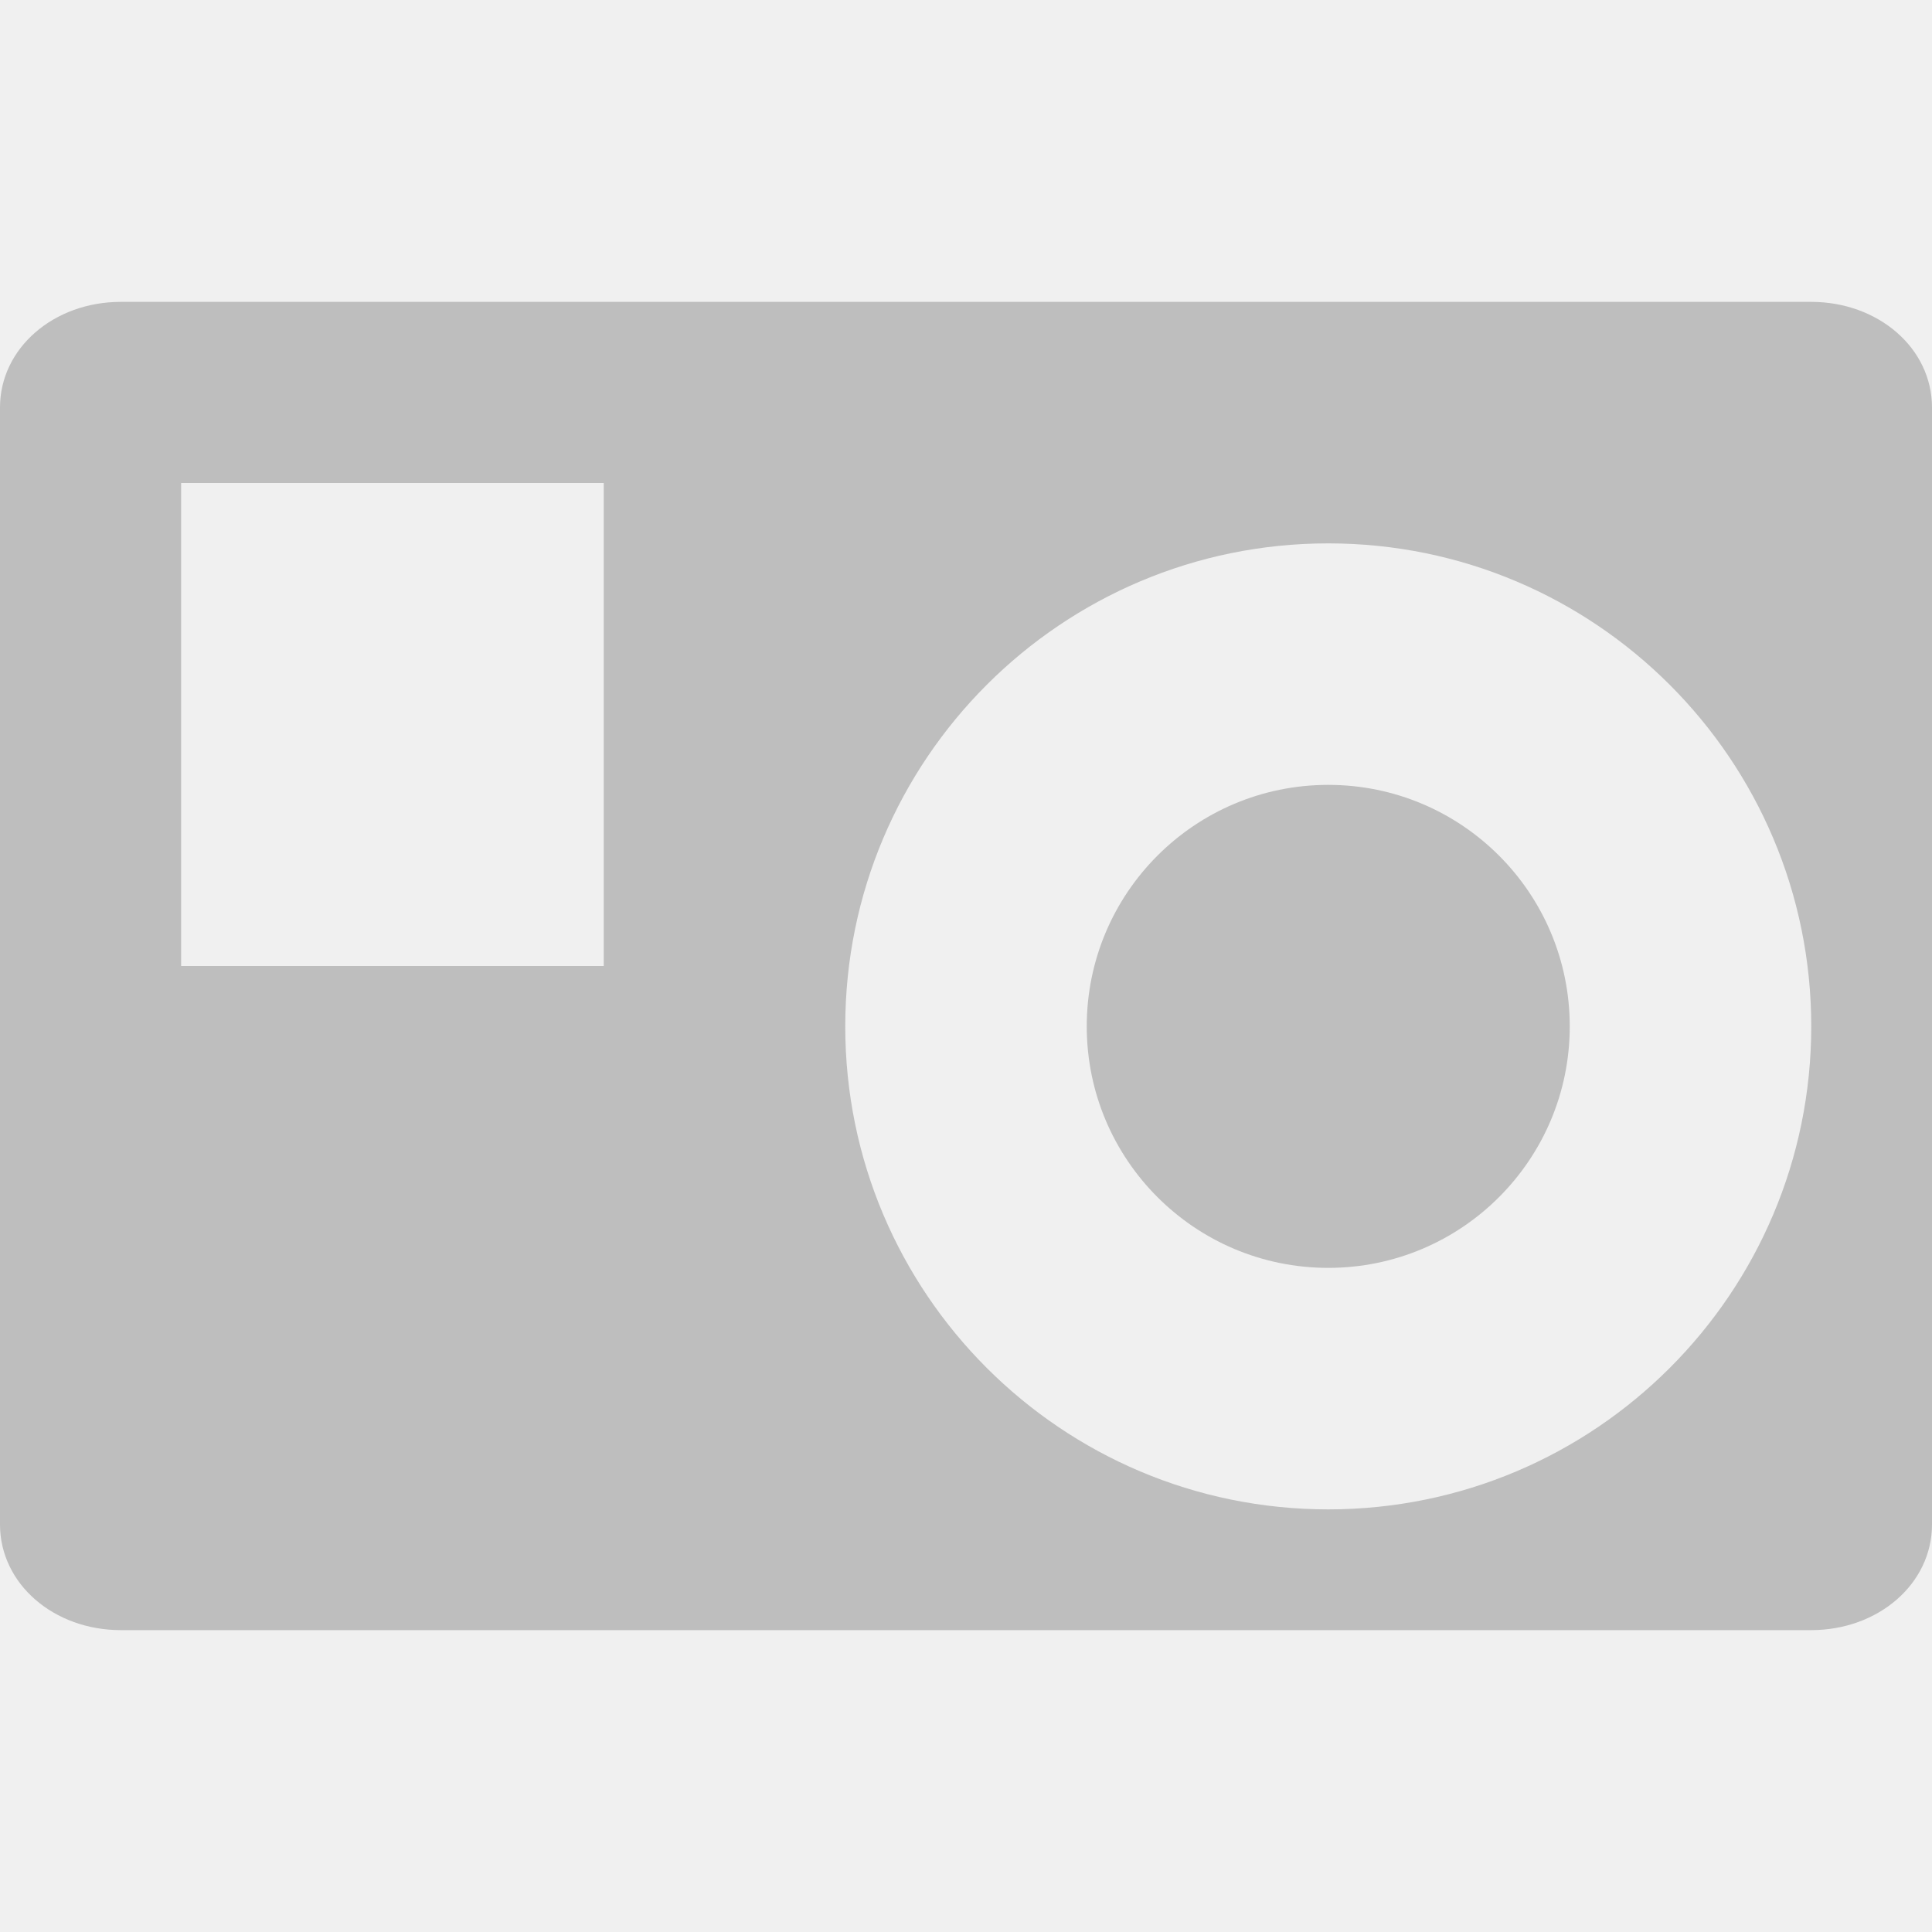
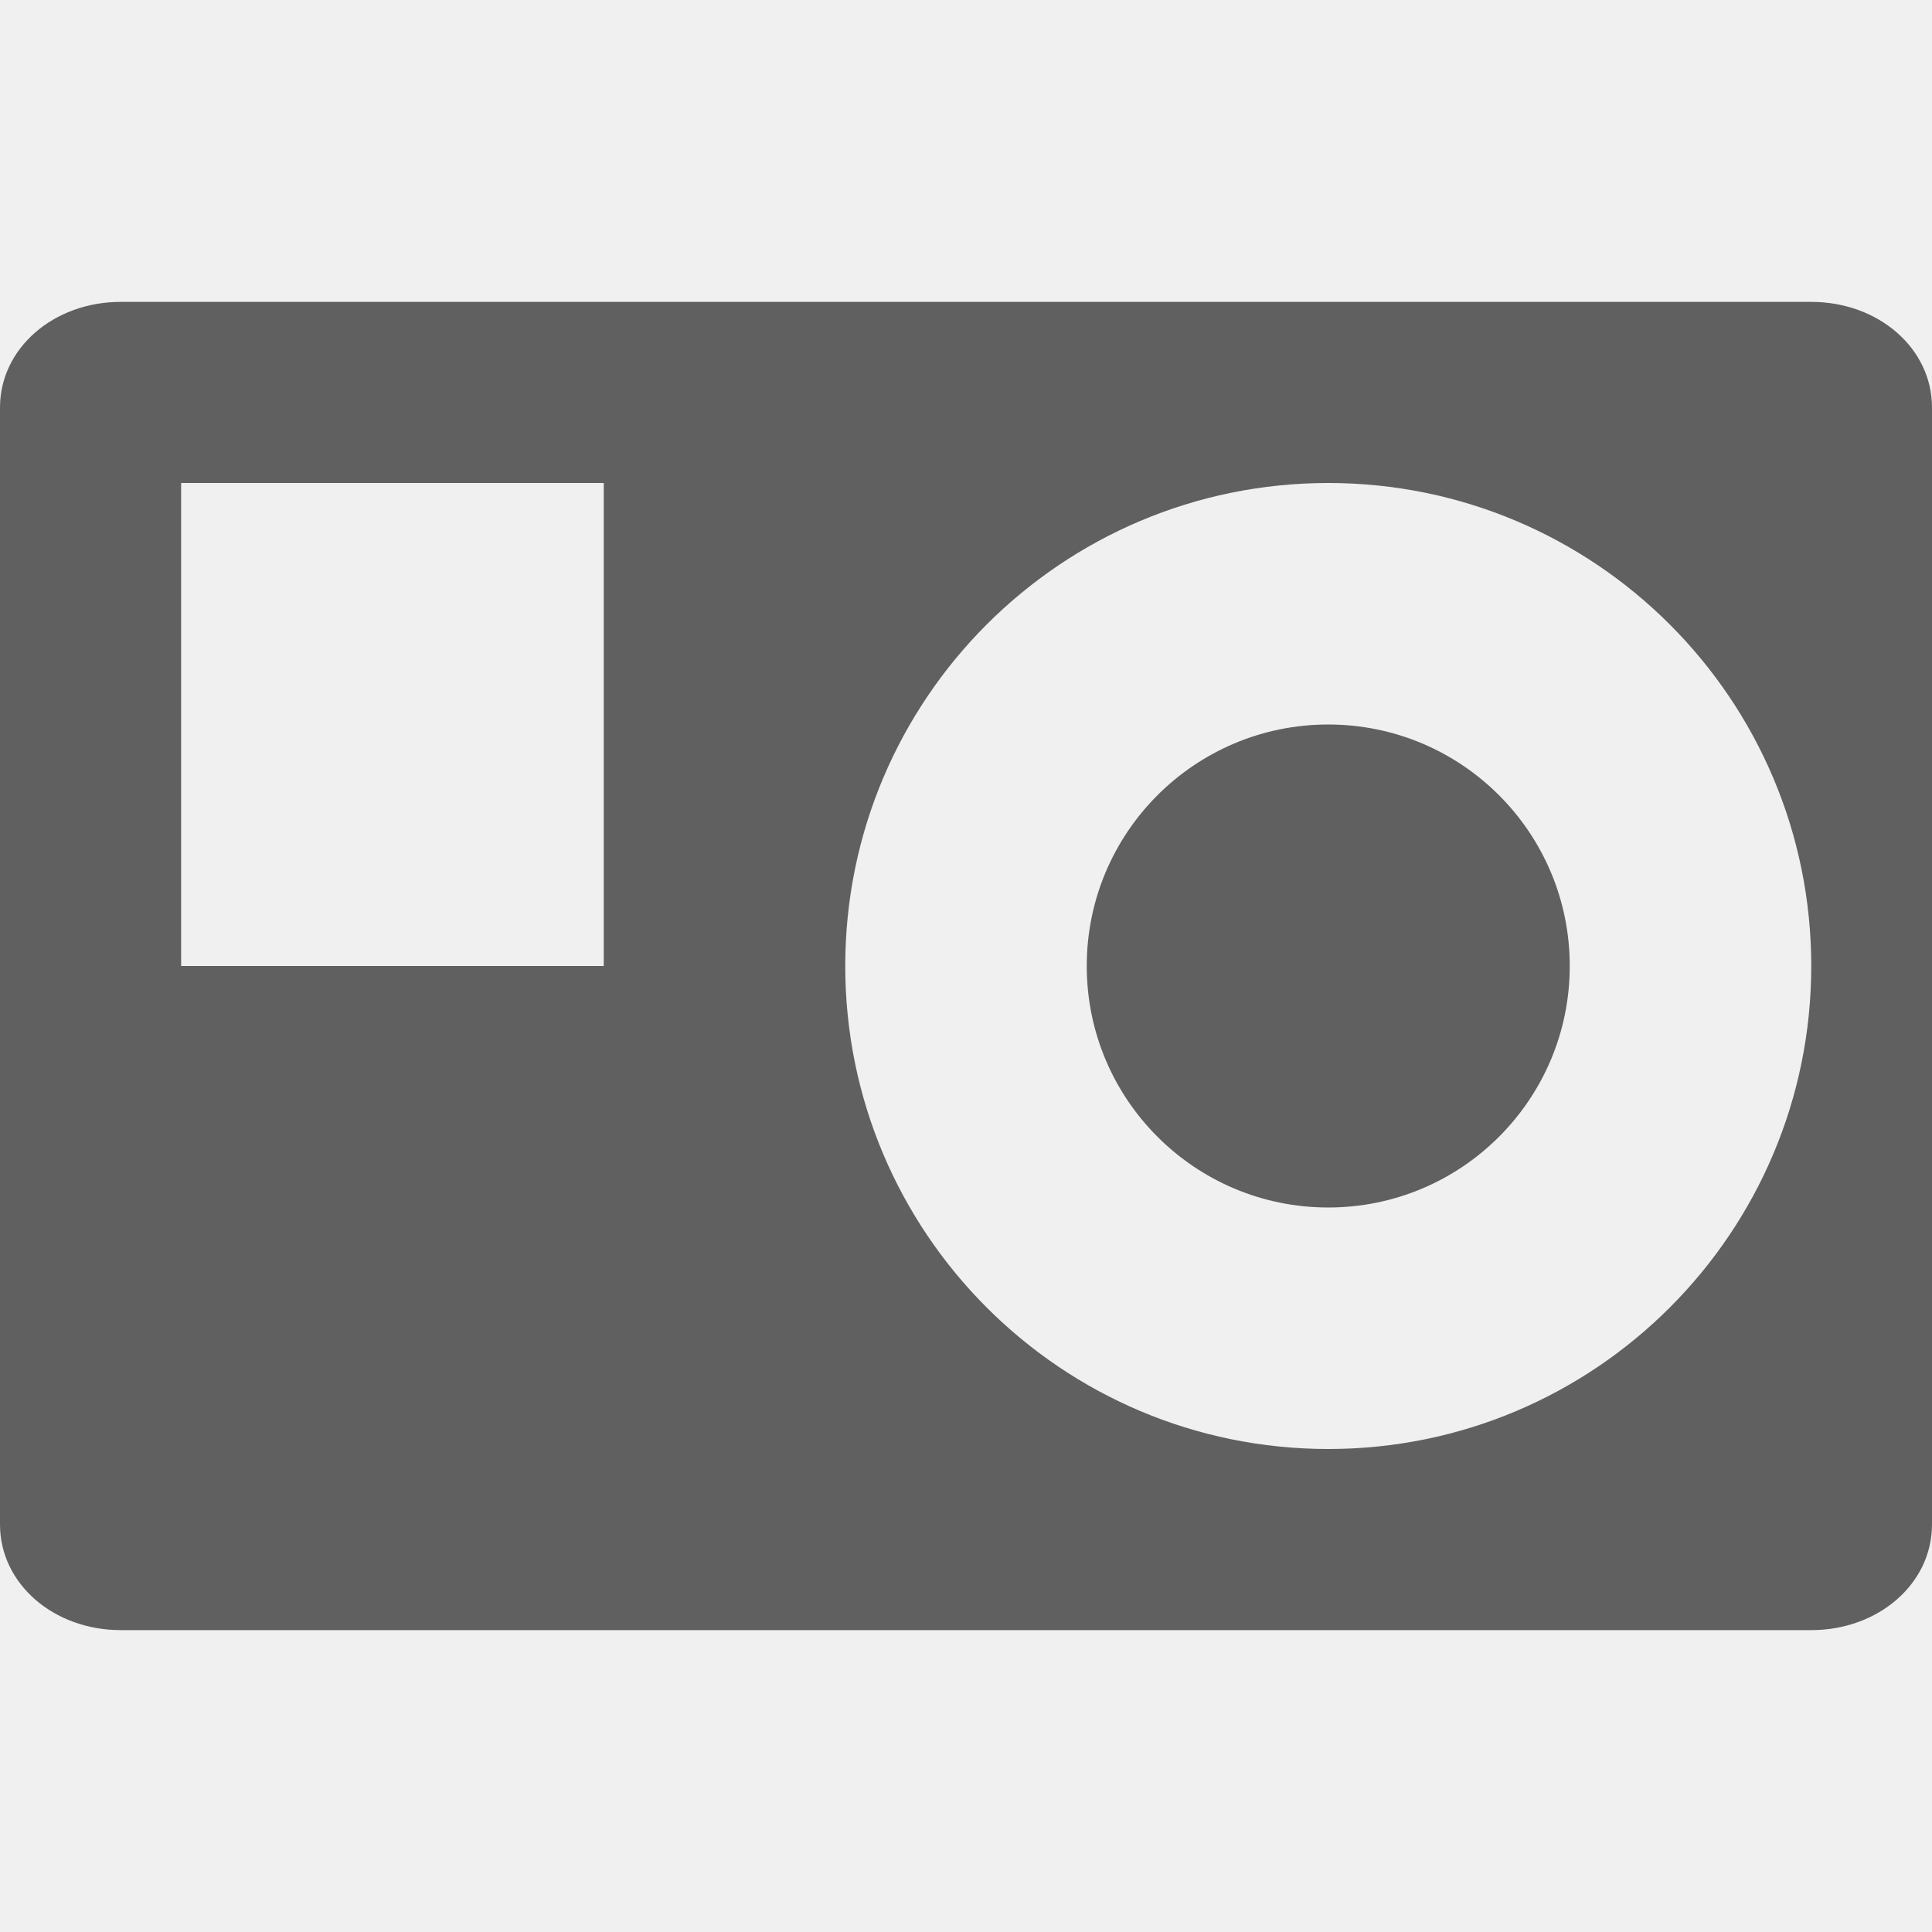
<svg xmlns="http://www.w3.org/2000/svg" xmlns:xlink="http://www.w3.org/1999/xlink" width="128" height="128" id="svg2" version="1.0" style="display:inline">
  <defs id="defs4">
    <linearGradient id="linearGradient3295">
      <stop style="stop-color:#559829;stop-opacity:1;" offset="0" id="stop3297" />
      <stop style="stop-color:#86c837;stop-opacity:1;" offset="1" id="stop3299" />
    </linearGradient>
    <linearGradient id="linearGradient3287">
      <stop style="stop-color:#cd0000;stop-opacity:1;" offset="0" id="stop3289" />
      <stop style="stop-color:#e55300;stop-opacity:1;" offset="1" id="stop3291" />
    </linearGradient>
    <linearGradient id="linearGradient3279">
      <stop style="stop-color:#f08e00;stop-opacity:1;" offset="0" id="stop3281" />
      <stop style="stop-color:#ffd200;stop-opacity:1;" offset="1" id="stop3283" />
    </linearGradient>
    <linearGradient id="linearGradient3271">
      <stop style="stop-color:#395d93;stop-opacity:1;" offset="0" id="stop3273" />
      <stop style="stop-color:#6e92c7;stop-opacity:1;" offset="1" id="stop3275" />
    </linearGradient>
    <linearGradient id="linearGradient3327">
      <stop style="stop-color:#000000;stop-opacity:1;" offset="0" id="stop3330" />
      <stop style="stop-color:#000000;stop-opacity:0;" offset="1" id="stop3333" />
    </linearGradient>
    <linearGradient xlink:href="#linearGradient3327" id="linearGradient3335" x1="11.375" y1="22" x2="11.375" y2="-9.817" gradientUnits="userSpaceOnUse" />
    <linearGradient id="linearGradient4081">
      <stop style="stop-color:#aaaaaa;stop-opacity:1;" offset="0" id="stop4083" />
      <stop style="stop-color:#f0f0f0;stop-opacity:1;" offset="1" id="stop4085" />
    </linearGradient>
    <linearGradient id="linearGradient4057">
      <stop style="stop-color:#816647;stop-opacity:1;" offset="0" id="stop4059" />
      <stop style="stop-color:#a6845d;stop-opacity:1;" offset="1" id="stop4061" />
    </linearGradient>
    <linearGradient id="linearGradient3929">
      <stop style="stop-color:#000000;stop-opacity:1;" offset="0" id="stop3931" />
      <stop style="stop-color:#000000;stop-opacity:0;" offset="1" id="stop3933" />
    </linearGradient>
    <linearGradient xlink:href="#linearGradient3929" id="linearGradient4051" x1="9.495" y1="15.517" x2="9.495" y2="-4.179" gradientUnits="userSpaceOnUse" />
    <linearGradient xlink:href="#linearGradient4057" id="linearGradient4063" x1="9.171" y1="21" x2="9.171" y2="0.972" gradientUnits="userSpaceOnUse" />
    <linearGradient xlink:href="#linearGradient4081" id="linearGradient4089" x1="6.102" y1="154.582" x2="6.102" y2="36.995" gradientUnits="userSpaceOnUse" />
    <linearGradient xlink:href="#linearGradient4081" id="linearGradient4103" gradientUnits="userSpaceOnUse" x1="6.102" y1="154.582" x2="6.102" y2="36.995" />
    <linearGradient xlink:href="#linearGradient4081" id="linearGradient4105" gradientUnits="userSpaceOnUse" x1="6.102" y1="154.582" x2="6.102" y2="36.995" />
    <linearGradient xlink:href="#linearGradient4081" id="linearGradient4107" gradientUnits="userSpaceOnUse" x1="6.102" y1="154.582" x2="6.102" y2="36.995" />
    <linearGradient xlink:href="#linearGradient4081" id="linearGradient4109" gradientUnits="userSpaceOnUse" x1="6.102" y1="154.582" x2="6.102" y2="36.995" />
    <linearGradient xlink:href="#linearGradient4081" id="linearGradient4111" gradientUnits="userSpaceOnUse" x1="6.102" y1="154.582" x2="6.102" y2="36.995" />
    <linearGradient xlink:href="#linearGradient4081" id="linearGradient4113" gradientUnits="userSpaceOnUse" x1="6.102" y1="154.582" x2="6.102" y2="36.995" />
    <linearGradient xlink:href="#linearGradient4081" id="linearGradient4115" gradientUnits="userSpaceOnUse" x1="6.102" y1="154.582" x2="6.102" y2="36.995" />
    <linearGradient xlink:href="#linearGradient4081" id="linearGradient4117" gradientUnits="userSpaceOnUse" x1="6.102" y1="154.582" x2="6.102" y2="36.995" />
    <linearGradient xlink:href="#linearGradient4081" id="linearGradient4119" gradientUnits="userSpaceOnUse" x1="6.102" y1="154.582" x2="6.102" y2="36.995" />
    <linearGradient xlink:href="#linearGradient4081" id="linearGradient4121" gradientUnits="userSpaceOnUse" x1="6.102" y1="154.582" x2="6.102" y2="36.995" />
    <linearGradient xlink:href="#linearGradient4081" id="linearGradient4123" gradientUnits="userSpaceOnUse" x1="6.102" y1="154.582" x2="6.102" y2="36.995" />
    <linearGradient xlink:href="#linearGradient4081" id="linearGradient4125" gradientUnits="userSpaceOnUse" x1="6.102" y1="154.582" x2="6.102" y2="36.995" />
    <linearGradient xlink:href="#linearGradient4081" id="linearGradient4127" gradientUnits="userSpaceOnUse" x1="6.102" y1="154.582" x2="6.102" y2="36.995" />
    <linearGradient xlink:href="#linearGradient4081" id="linearGradient4129" gradientUnits="userSpaceOnUse" x1="6.102" y1="154.582" x2="6.102" y2="36.995" />
    <linearGradient xlink:href="#linearGradient4081" id="linearGradient4132" gradientUnits="userSpaceOnUse" x1="6.102" y1="154.582" x2="6.102" y2="36.995" gradientTransform="matrix(0.1317916,0,0,0.1317916,11.6199,-1.988247)" />
    <linearGradient xlink:href="#linearGradient4081" id="linearGradient4141" gradientUnits="userSpaceOnUse" x1="6.102" y1="154.582" x2="6.102" y2="36.995" gradientTransform="matrix(0.1317916,0,0,0.1317916,11.6199,-1.988247)" />
    <linearGradient xlink:href="#linearGradient4081" id="linearGradient4148" gradientUnits="userSpaceOnUse" x1="6.102" y1="154.582" x2="6.102" y2="36.995" gradientTransform="matrix(0.1317916,0,0,0.1317916,11.6199,-1.988247)" />
    <linearGradient xlink:href="#linearGradient4081" id="linearGradient4158" gradientUnits="userSpaceOnUse" x1="6.102" y1="154.582" x2="6.102" y2="36.995" gradientTransform="matrix(0.1317916,0,0,0.1317916,11.6199,-1.988247)" />
    <linearGradient xlink:href="#linearGradient4081" id="linearGradient4180" gradientUnits="userSpaceOnUse" x1="6.102" y1="154.582" x2="6.102" y2="36.995" />
    <linearGradient xlink:href="#linearGradient4081" id="linearGradient4182" gradientUnits="userSpaceOnUse" gradientTransform="matrix(0.1317916,0,0,0.1317916,11.6199,-1.988247)" x1="6.102" y1="154.582" x2="6.102" y2="36.995" />
    <linearGradient xlink:href="#linearGradient4081" id="linearGradient4184" gradientUnits="userSpaceOnUse" x1="6.102" y1="154.582" x2="6.102" y2="36.995" />
    <linearGradient xlink:href="#linearGradient4081" id="linearGradient4186" gradientUnits="userSpaceOnUse" gradientTransform="matrix(0.1317916,0,0,0.1317916,11.6199,-1.988247)" x1="6.102" y1="154.582" x2="6.102" y2="36.995" />
    <linearGradient xlink:href="#linearGradient4081" id="linearGradient2480" gradientUnits="userSpaceOnUse" gradientTransform="matrix(0.1256322,0,0,0.1256322,11.92175,-1.000512)" x1="6.102" y1="154.582" x2="6.102" y2="36.995" />
    <linearGradient xlink:href="#linearGradient4081" id="linearGradient2483" gradientUnits="userSpaceOnUse" gradientTransform="matrix(0.1256322,0,0,0.1256322,11.92175,-1.000512)" x1="6.102" y1="154.582" x2="6.102" y2="36.995" />
    <linearGradient xlink:href="#linearGradient4081" id="linearGradient2489" gradientUnits="userSpaceOnUse" gradientTransform="matrix(0.1256322,0,0,0.1256322,11.92175,-1.000512)" x1="6.102" y1="154.582" x2="6.102" y2="36.995" />
    <linearGradient xlink:href="#linearGradient4081" id="linearGradient2495" gradientUnits="userSpaceOnUse" gradientTransform="matrix(0.1256322,0,0,0.1256322,11.92175,-1.000512)" x1="6.102" y1="154.582" x2="6.102" y2="36.995" />
    <linearGradient xlink:href="#linearGradient4081" id="linearGradient2498" gradientUnits="userSpaceOnUse" gradientTransform="matrix(0.1256322,0,0,0.1256322,11.92175,-1.000512)" x1="6.102" y1="154.582" x2="6.102" y2="36.995" />
    <linearGradient xlink:href="#linearGradient4081" id="linearGradient2501" gradientUnits="userSpaceOnUse" gradientTransform="matrix(0.1256322,0,0,0.1256322,11.92175,-1.000512)" x1="6.102" y1="154.582" x2="6.102" y2="36.995" />
    <linearGradient xlink:href="#linearGradient4081" id="linearGradient2504" gradientUnits="userSpaceOnUse" gradientTransform="matrix(0.1256322,0,0,0.1256322,11.92175,-1.000512)" x1="6.102" y1="154.582" x2="6.102" y2="36.995" />
    <linearGradient xlink:href="#linearGradient4081" id="linearGradient2506" gradientUnits="userSpaceOnUse" x1="6.102" y1="154.582" x2="6.102" y2="36.995" />
    <linearGradient xlink:href="#linearGradient4081" id="linearGradient2508" gradientUnits="userSpaceOnUse" gradientTransform="matrix(0.1317916,0,0,0.1317916,11.6199,-1.988247)" x1="6.102" y1="154.582" x2="6.102" y2="36.995" />
    <linearGradient xlink:href="#linearGradient4081" id="linearGradient2510" gradientUnits="userSpaceOnUse" gradientTransform="matrix(0.1317916,0,0,0.1317916,11.6199,-1.988247)" x1="6.102" y1="154.582" x2="6.102" y2="36.995" />
    <clipPath clipPathUnits="userSpaceOnUse" id="clipPath4974">
      <path id="path4976" d="M 16.625,2 C 15.933,2.046 15.14,2.35 14.5,2.875 13.716,3.518 13.079,5.152 13.25,6.062 13.338,6.532 13.692,7.103 14.031,7.281 14.663,7.613 15.814,7.062 16.875,5.938 18.021,4.722 18.548,3.383 18.156,2.625 17.915,2.159 17.317,1.954 16.625,2 Z M 10.969,2.719 C 10.006,2.72 9.496,3.397 9.5,4.688 c 0.003,0.884 0.313,1.679 0.719,1.875 0.302,0.146 0.309,0.132 0.688,0 C 11.533,6.344 12.122,4.884 12,3.906 11.9,3.106 11.556,2.718 10.969,2.719 Z m -3.812,1.312 C 6.976,4.057 6.795,4.173 6.625,4.344 6.282,4.687 6.277,4.875 6.281,5.531 6.286,6.306 6.475,6.728 7,7.281 7.393,7.695 7.676,7.72 8.031,7.344 8.416,6.936 8.536,6.296 8.406,5.594 8.208,4.523 7.697,3.953 7.156,4.031 Z M 4.469,6.375 C 4.282,6.405 4.113,6.512 3.938,6.688 3.476,7.149 3.799,8.419 4.531,9.062 5.405,9.831 6.111,9.127 5.812,7.781 5.6,6.823 5.03,6.284 4.469,6.375 Z M 12.5,8.062 C 11.881,8.052 11.187,8.103 10.469,8.25 8.618,8.627 7.137,9.325 6.188,10.281 5.641,10.832 5.328,11.341 5.062,12.125 c -0.642,1.897 0.547,4.596 2.812,6.438 0.844,0.686 1.359,0.993 2.219,1.281 0.446,0.149 0.799,0.184 1.625,0.156 0.947,-0.032 1.139,-0.074 1.75,-0.375 0.895,-0.441 1.91,-1.461 2.344,-2.344 0.265,-0.538 0.307,-0.769 0.281,-1.219 -0.045,-0.769 -0.343,-0.978 -1.312,-0.969 -1.385,0.013 -1.966,0.334 -2.25,1.312 -0.215,0.739 -0.452,1 -0.938,1 -0.769,0 -1.562,-0.612 -1.562,-1.25 0,-0.444 0.715,-1.106 2.5,-2.312 2.514,-1.7 3.378,-2.734 3.25,-3.875 C 15.649,8.79 14.357,8.094 12.5,8.062 Z" style="fill:#ffffff;fill-opacity:1;stroke:none" />
    </clipPath>
    <clipPath clipPathUnits="userSpaceOnUse" id="clipPath4995">
      <path style="display:inline;fill:#ffffff;fill-opacity:1;fill-rule:nonzero;stroke:none" d="M 30,0 V 22 H 52 V 0 Z M 46.625,2 C 47.317,1.954 47.915,2.159 48.156,2.625 48.548,3.383 48.021,4.722 46.875,5.938 45.814,7.062 44.663,7.613 44.031,7.281 43.692,7.103 43.338,6.532 43.25,6.062 43.079,5.152 43.716,3.518 44.5,2.875 45.14,2.35 45.933,2.046 46.625,2 Z m -5.656,0.719 c 0.587,-5.291e-4 0.931,0.387 1.031,1.188 0.122,0.978 -0.467,2.438 -1.094,2.656 -0.378,0.132 -0.386,0.146 -0.688,0 C 39.813,6.367 39.503,5.571 39.5,4.688 39.496,3.397 40.006,2.72 40.969,2.719 Z m -3.812,1.312 c 0.541,-0.078 1.052,0.491 1.25,1.562 0.13,0.702 0.01,1.342 -0.375,1.75 C 37.676,7.72 37.393,7.695 37,7.281 36.475,6.728 36.286,6.306 36.281,5.531 36.277,4.875 36.282,4.687 36.625,4.344 36.795,4.173 36.976,4.057 37.156,4.031 Z M 34.469,6.375 C 35.03,6.284 35.6,6.823 35.812,7.781 36.111,9.127 35.405,9.831 34.531,9.062 33.799,8.419 33.476,7.149 33.938,6.688 34.113,6.512 34.282,6.405 34.469,6.375 Z M 42.5,8.062 c 1.857,0.032 3.149,0.728 3.281,1.906 0.128,1.141 -0.736,2.175 -3.25,3.875 -1.785,1.207 -2.5,1.869 -2.5,2.312 0,0.638 0.793,1.25 1.562,1.25 0.485,0 0.723,-0.261 0.938,-1 0.284,-0.979 0.865,-1.3 2.25,-1.312 0.97,-0.009 1.268,0.2 1.312,0.969 0.026,0.45 -0.016,0.68 -0.281,1.219 -0.434,0.883 -1.449,1.903 -2.344,2.344 -0.611,0.301 -0.803,0.343 -1.75,0.375 -0.826,0.028 -1.179,-0.007 -1.625,-0.156 C 39.234,19.556 38.719,19.249 37.875,18.562 35.609,16.721 34.421,14.022 35.062,12.125 35.328,11.341 35.641,10.832 36.188,10.281 37.137,9.325 38.618,8.627 40.469,8.25 41.187,8.103 41.881,8.052 42.5,8.062 Z" id="path4997" />
    </clipPath>
    <linearGradient id="SpecificGradient" x1="10.762" y1="4" x2="10.762" y2="18.011" gradientUnits="userSpaceOnUse">
      <stop style="stop-color:#a50000;stop-opacity:1;" offset="0" id="stop3292" />
      <stop style="stop-color:#e73800;stop-opacity:1;" offset="1" id="stop3294" />
    </linearGradient>
    <linearGradient id="StandardGradient" gradientTransform="matrix(0.9984539,0,0,0.9984539,-0.0459776,0.05767558)" x1="10.71" y1="1.996" x2="10.71" y2="18.974" gradientUnits="userSpaceOnUse">
      <stop style="stop-color:#000000;stop-opacity:0.863;" offset="0" id="stop3277" />
      <stop style="stop-color:#000000;stop-opacity:0.471;" offset="1" id="stop3279" />
    </linearGradient>
    <linearGradient xlink:href="#StandardGradient" id="linearGradient3715" gradientUnits="userSpaceOnUse" gradientTransform="matrix(1,0,0,-1,1,22.9913)" x1="7" y1="15.991" x2="7" y2="5.991" />
    <linearGradient xlink:href="#StandardGradient" id="linearGradient3719" gradientUnits="userSpaceOnUse" gradientTransform="matrix(1,0,0,-1,1,21.9913)" x1="7" y1="15.991" x2="7" y2="5.991" />
    <linearGradient xlink:href="#StandardGradient" id="linearGradient3724" gradientUnits="userSpaceOnUse" gradientTransform="matrix(1,0,0,-1,-29,21.9913)" x1="7" y1="15.991" x2="7" y2="5.991" />
    <clipPath clipPathUnits="userSpaceOnUse" id="clipPath3729">
      <path style="display:inline;fill:#ff00ff;fill-opacity:1;stroke:none" d="M -30,0 V 22 H -8 V 0 Z m 7.25,6 c 0.124,8.56e-5 0.263,0.058 0.375,0.156 0.224,0.196 0.376,0.577 0.375,0.969 v 1.75 4.25 1.75 c 0.003,0.336 -0.108,0.664 -0.281,0.875 -0.13,0.158 -0.306,0.25 -0.469,0.25 -0.054,8e-6 -0.071,-0.012 -0.125,-0.031 -0.071,-0.028 -0.157,-0.067 -0.219,-0.125 L -25.062,14.125 h -1.969 c -0.543,0 -0.969,-0.431 -0.969,-1 v -4.25 c 0,-0.569 0.426,-1.031 0.969,-1.031 h 2 l 1.938,-1.688 C -22.982,6.058 -22.874,6 -22.75,6 Z" id="path3731" />
    </clipPath>
    <linearGradient gradientTransform="translate(0,-2)" xlink:href="#linearGradient3317-0" id="linearGradient3743" gradientUnits="userSpaceOnUse" x1="11" y1="10" x2="11" y2="19" />
    <linearGradient gradientUnits="userSpaceOnUse" y2="20.137" x2="11.794" y1="3.213" x1="11.794" gradientTransform="scale(1.059853,0.9435274)" id="linearGradient3317-0">
      <stop id="stop3319-7" offset="0" style="stop-color:#c29556;stop-opacity:1;" />
      <stop id="stop3321-1" offset="1" style="stop-color:#aa7932;stop-opacity:1;" />
    </linearGradient>
    <linearGradient y2="19" x2="11" y1="10" x1="11" gradientTransform="translate(-4,-2)" gradientUnits="userSpaceOnUse" id="linearGradient3064" xlink:href="#linearGradient3317-0" />
  </defs>
  <g id="layer1" style="display:inline" transform="translate(0,106)">
-     <path style="display:inline;fill:#bebebe;fill-opacity:1;stroke:none;stroke-width:1" d="M 8,-86 C 3.568,-86 -1.1e-6,-82.94 -1.1e-6,-79 V -5 C -1.1e-6,-1.06 3.568,2 8,2 h 112 c 4.432,0 8,-3.06 8,-7 V -79 c 0,-3.94 -3.568,-7 -8,-7 z m 4,12 h 28 v 32 H 12 Z m 76,4 c 17.673,0 32,14.327 32,32 0,17.673 -14.327,32 -32,32 -17.673,0 -32,-14.327 -32,-32 0,-17.673 14.327,-32 32,-32 z m 0,16 c -8.837,0 -16,7.163 -16,16 0,8.837 7.163,16 16,16 8.837,0 16,-7.163 16,-16 0,-8.837 -7.163,-16 -16,-16 z" id="rect2915" />
+     <path style="display:inline;opacity:0.6;fill-opacity:1;stroke:none;stroke-width:1" d="M 8,-86 C 3.568,-86 -1.1e-6,-82.94 -1.1e-6,-79 V -5 C -1.1e-6,-1.06 3.568,2 8,2 h 112 c 4.432,0 8,-3.06 8,-7 V -79 c 0,-3.94 -3.568,-7 -8,-7 z m 4,12 h 28 v 32 H 12 Z m 76,10e-7 c 17.673,0 32,14.327 32,32 0,17.673 -14.327,32 -32,32 -17.673,0 -32,-14.327 -32,-32 0,-17.673 14.327,-32 32,-32 z m 0,16 c -8.837,0 -16,7.163 -16,16 0,8.837 7.163,16 16,16 8.837,0 16,-7.163 16,-16 0,-8.837 -7.163,-16 -16,-16 z" id="rect2915" />
  </g>
</svg>
